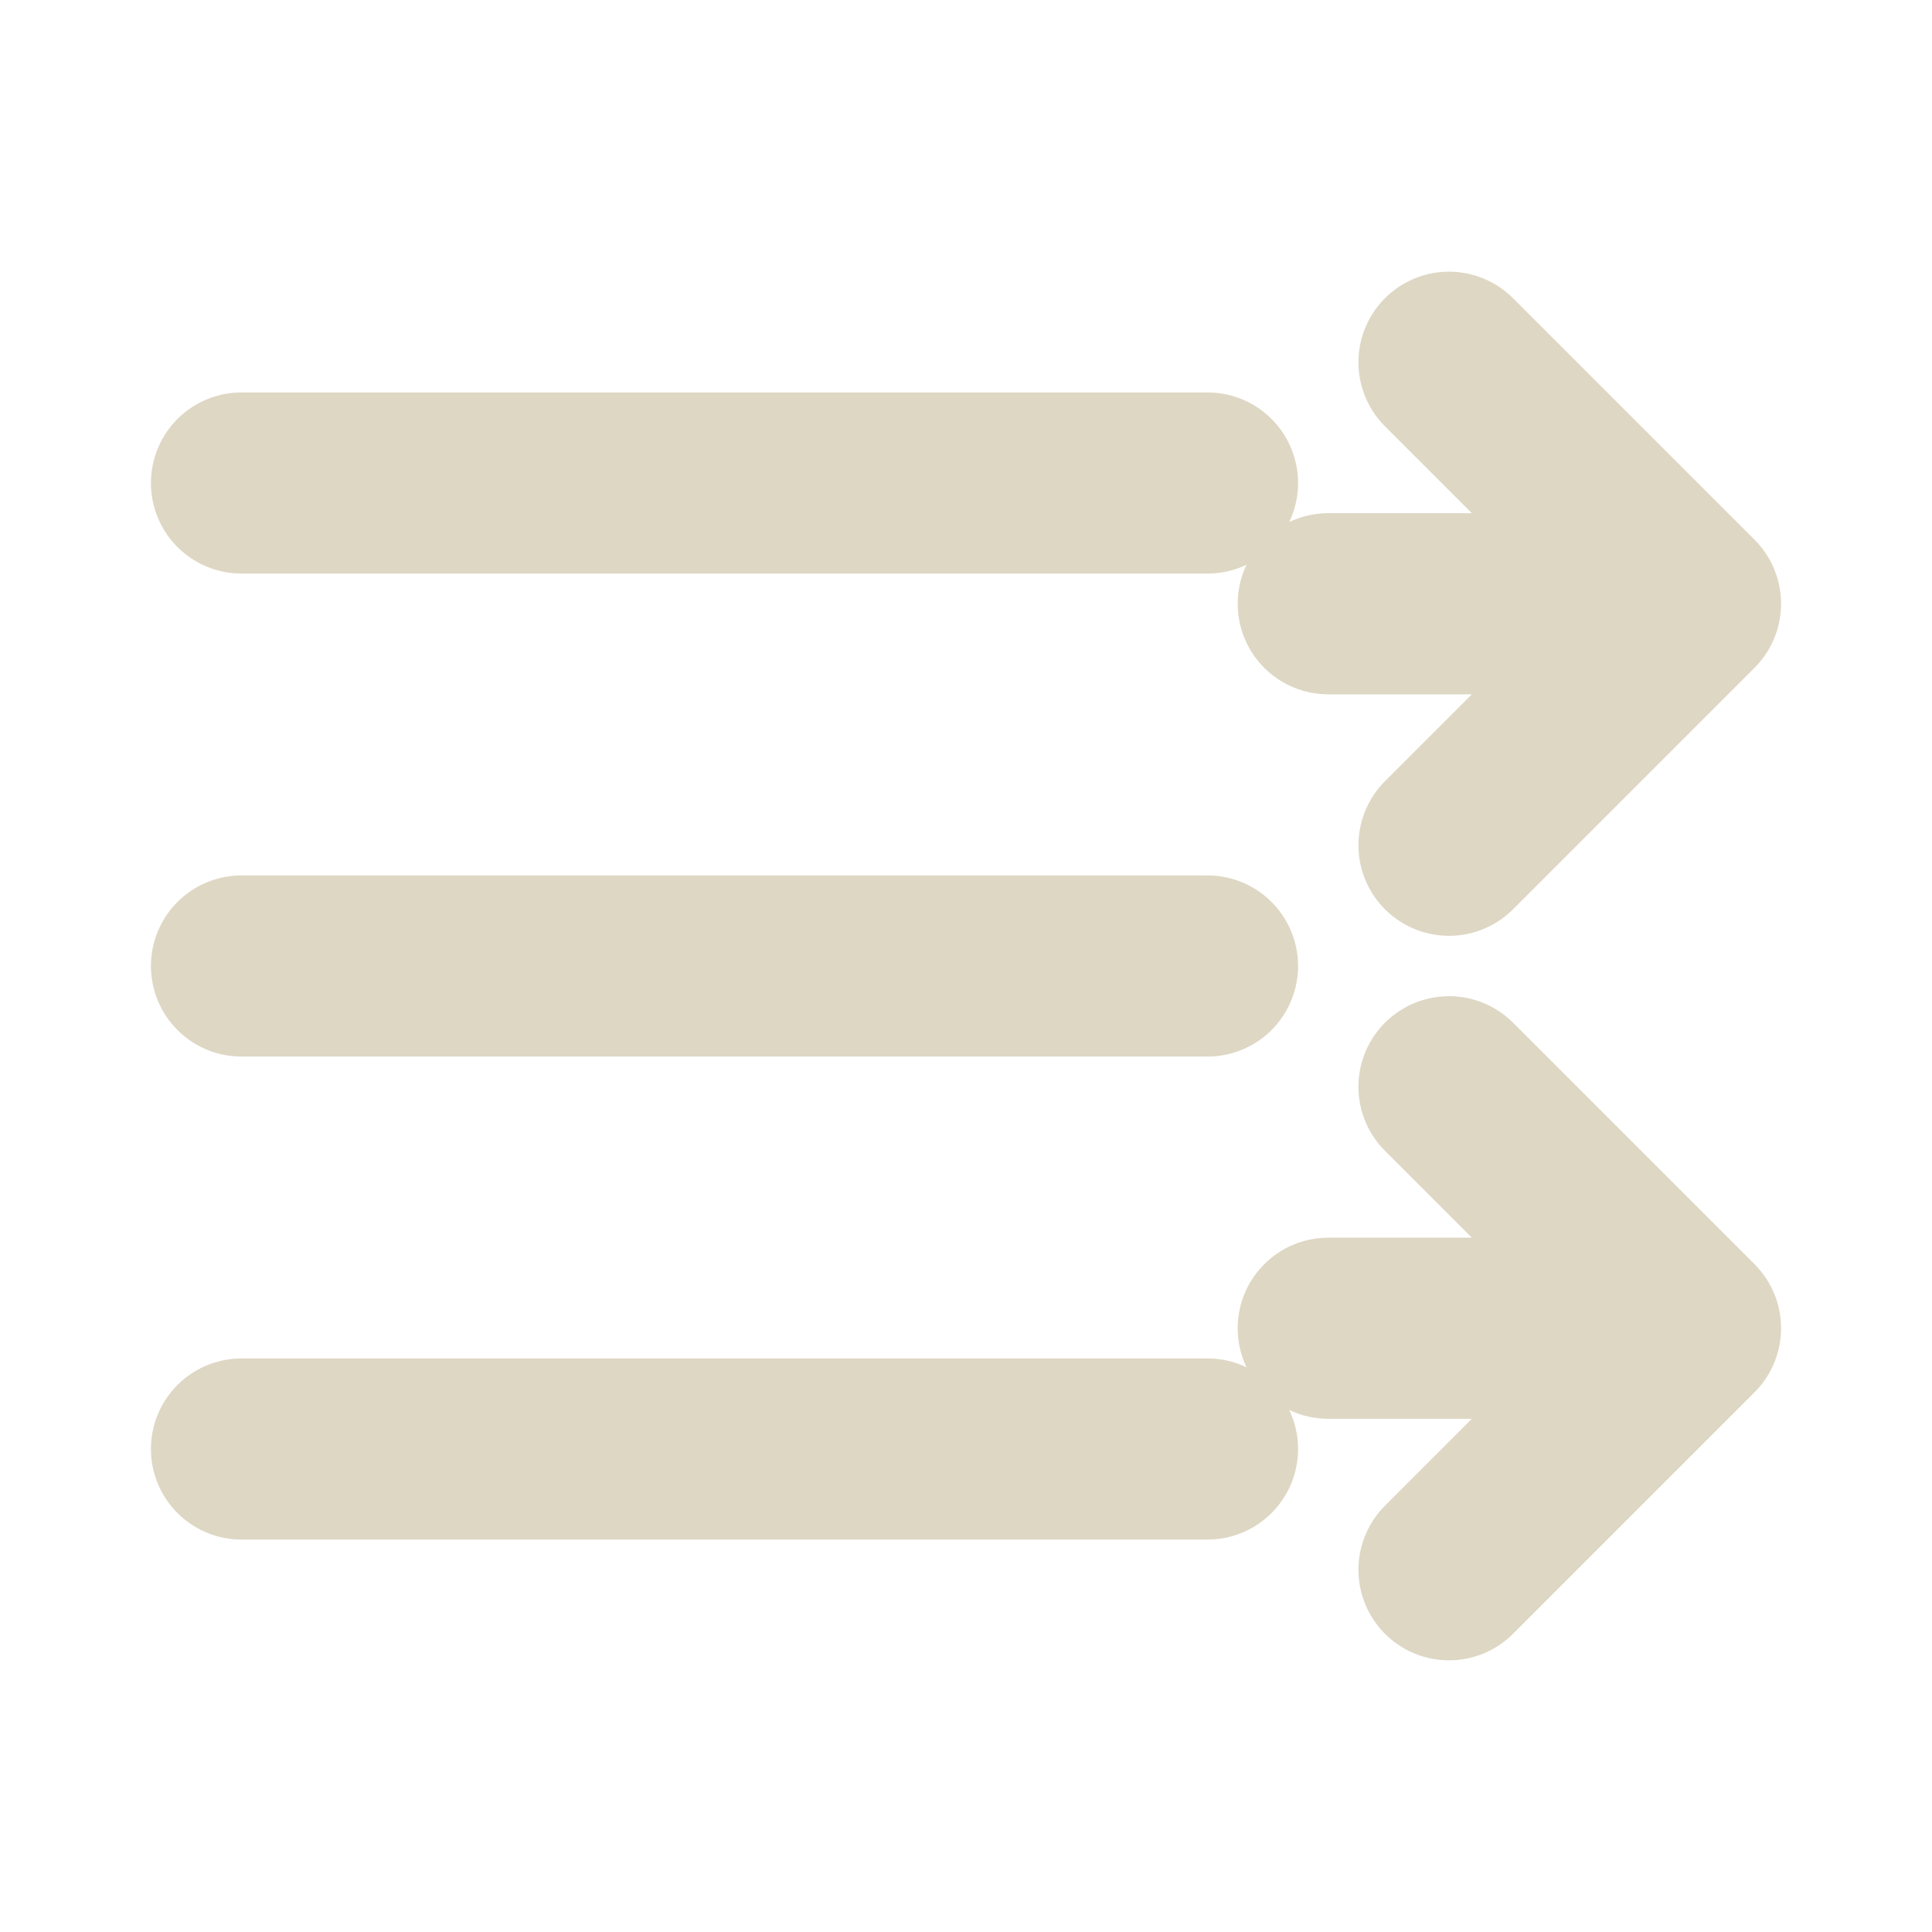
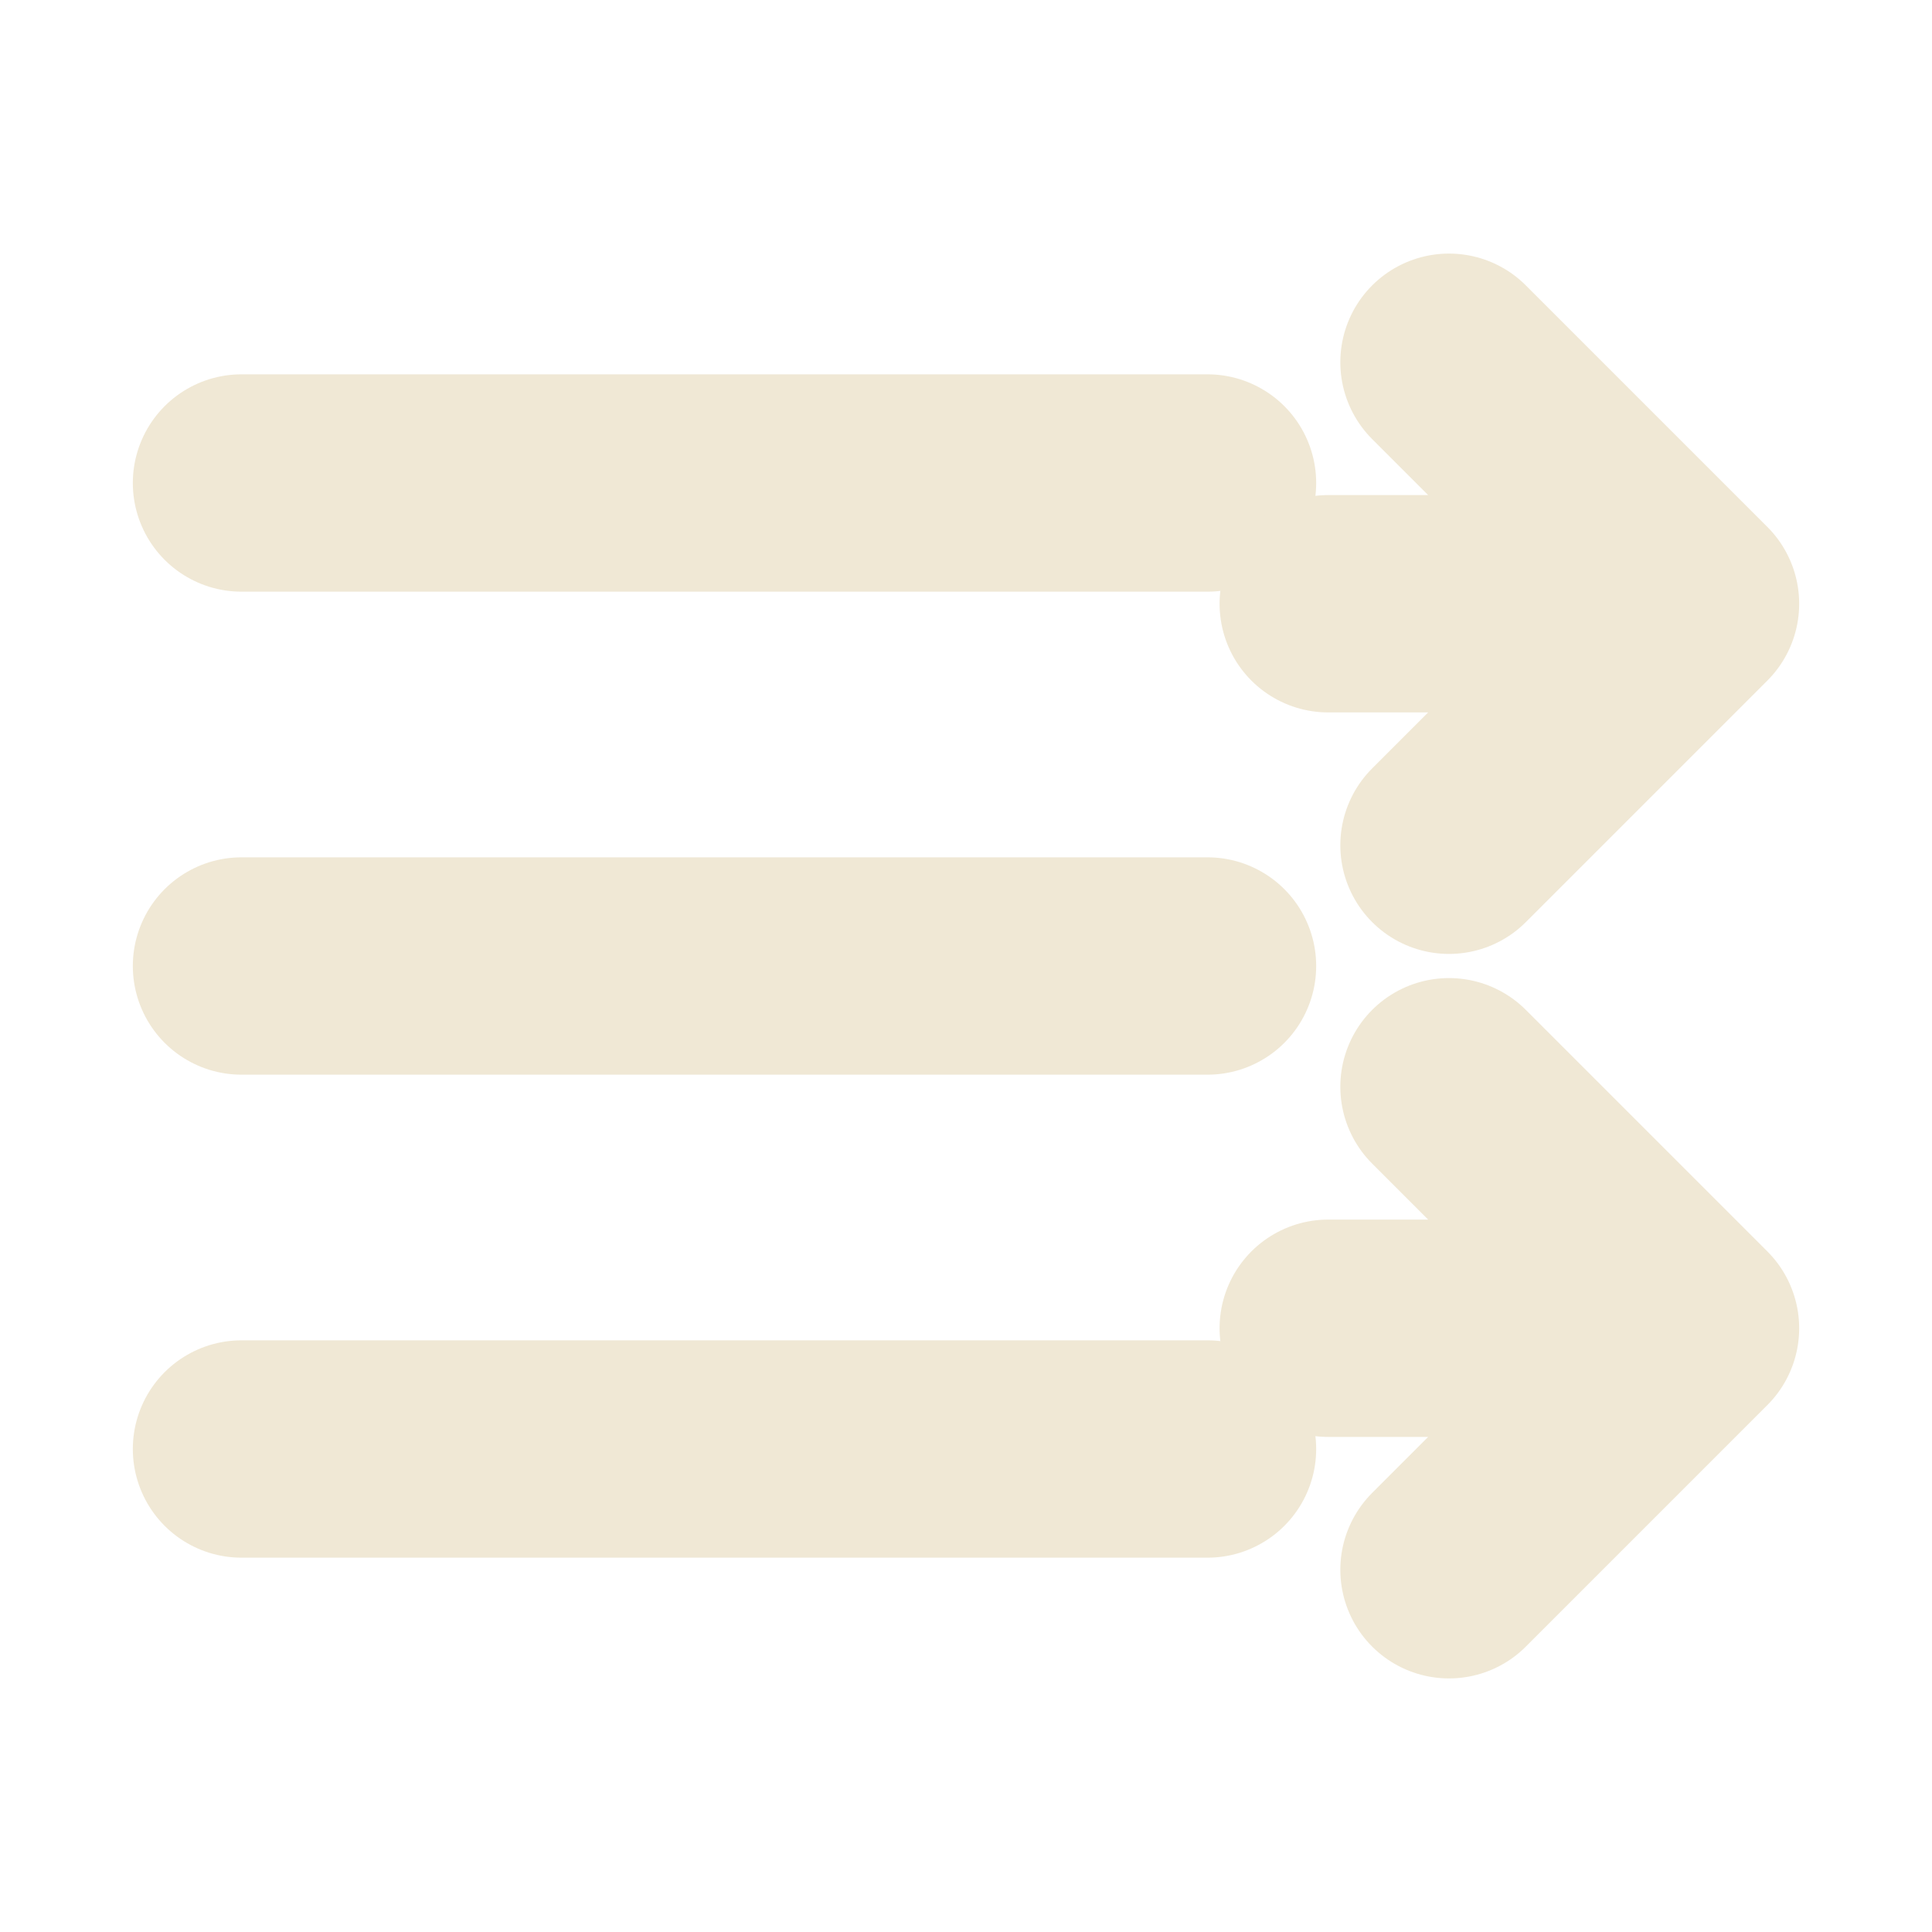
<svg xmlns="http://www.w3.org/2000/svg" viewBox="0 0 16 16" fill="none">
-   <g stroke="#ded7c4" stroke-width="1.5" stroke-linecap="round" stroke-linejoin="round">
+   <g stroke="#f0e8d5" stroke-width="1.8" stroke-linecap="round" stroke-linejoin="round">
    <path d="M2 4h8M2 8h8M2 12h8" />
    <path d="m12 3 2 2-2 2M14 5h-3M12 9l2 2-2 2M14 11h-3" />
  </g>
</svg>
